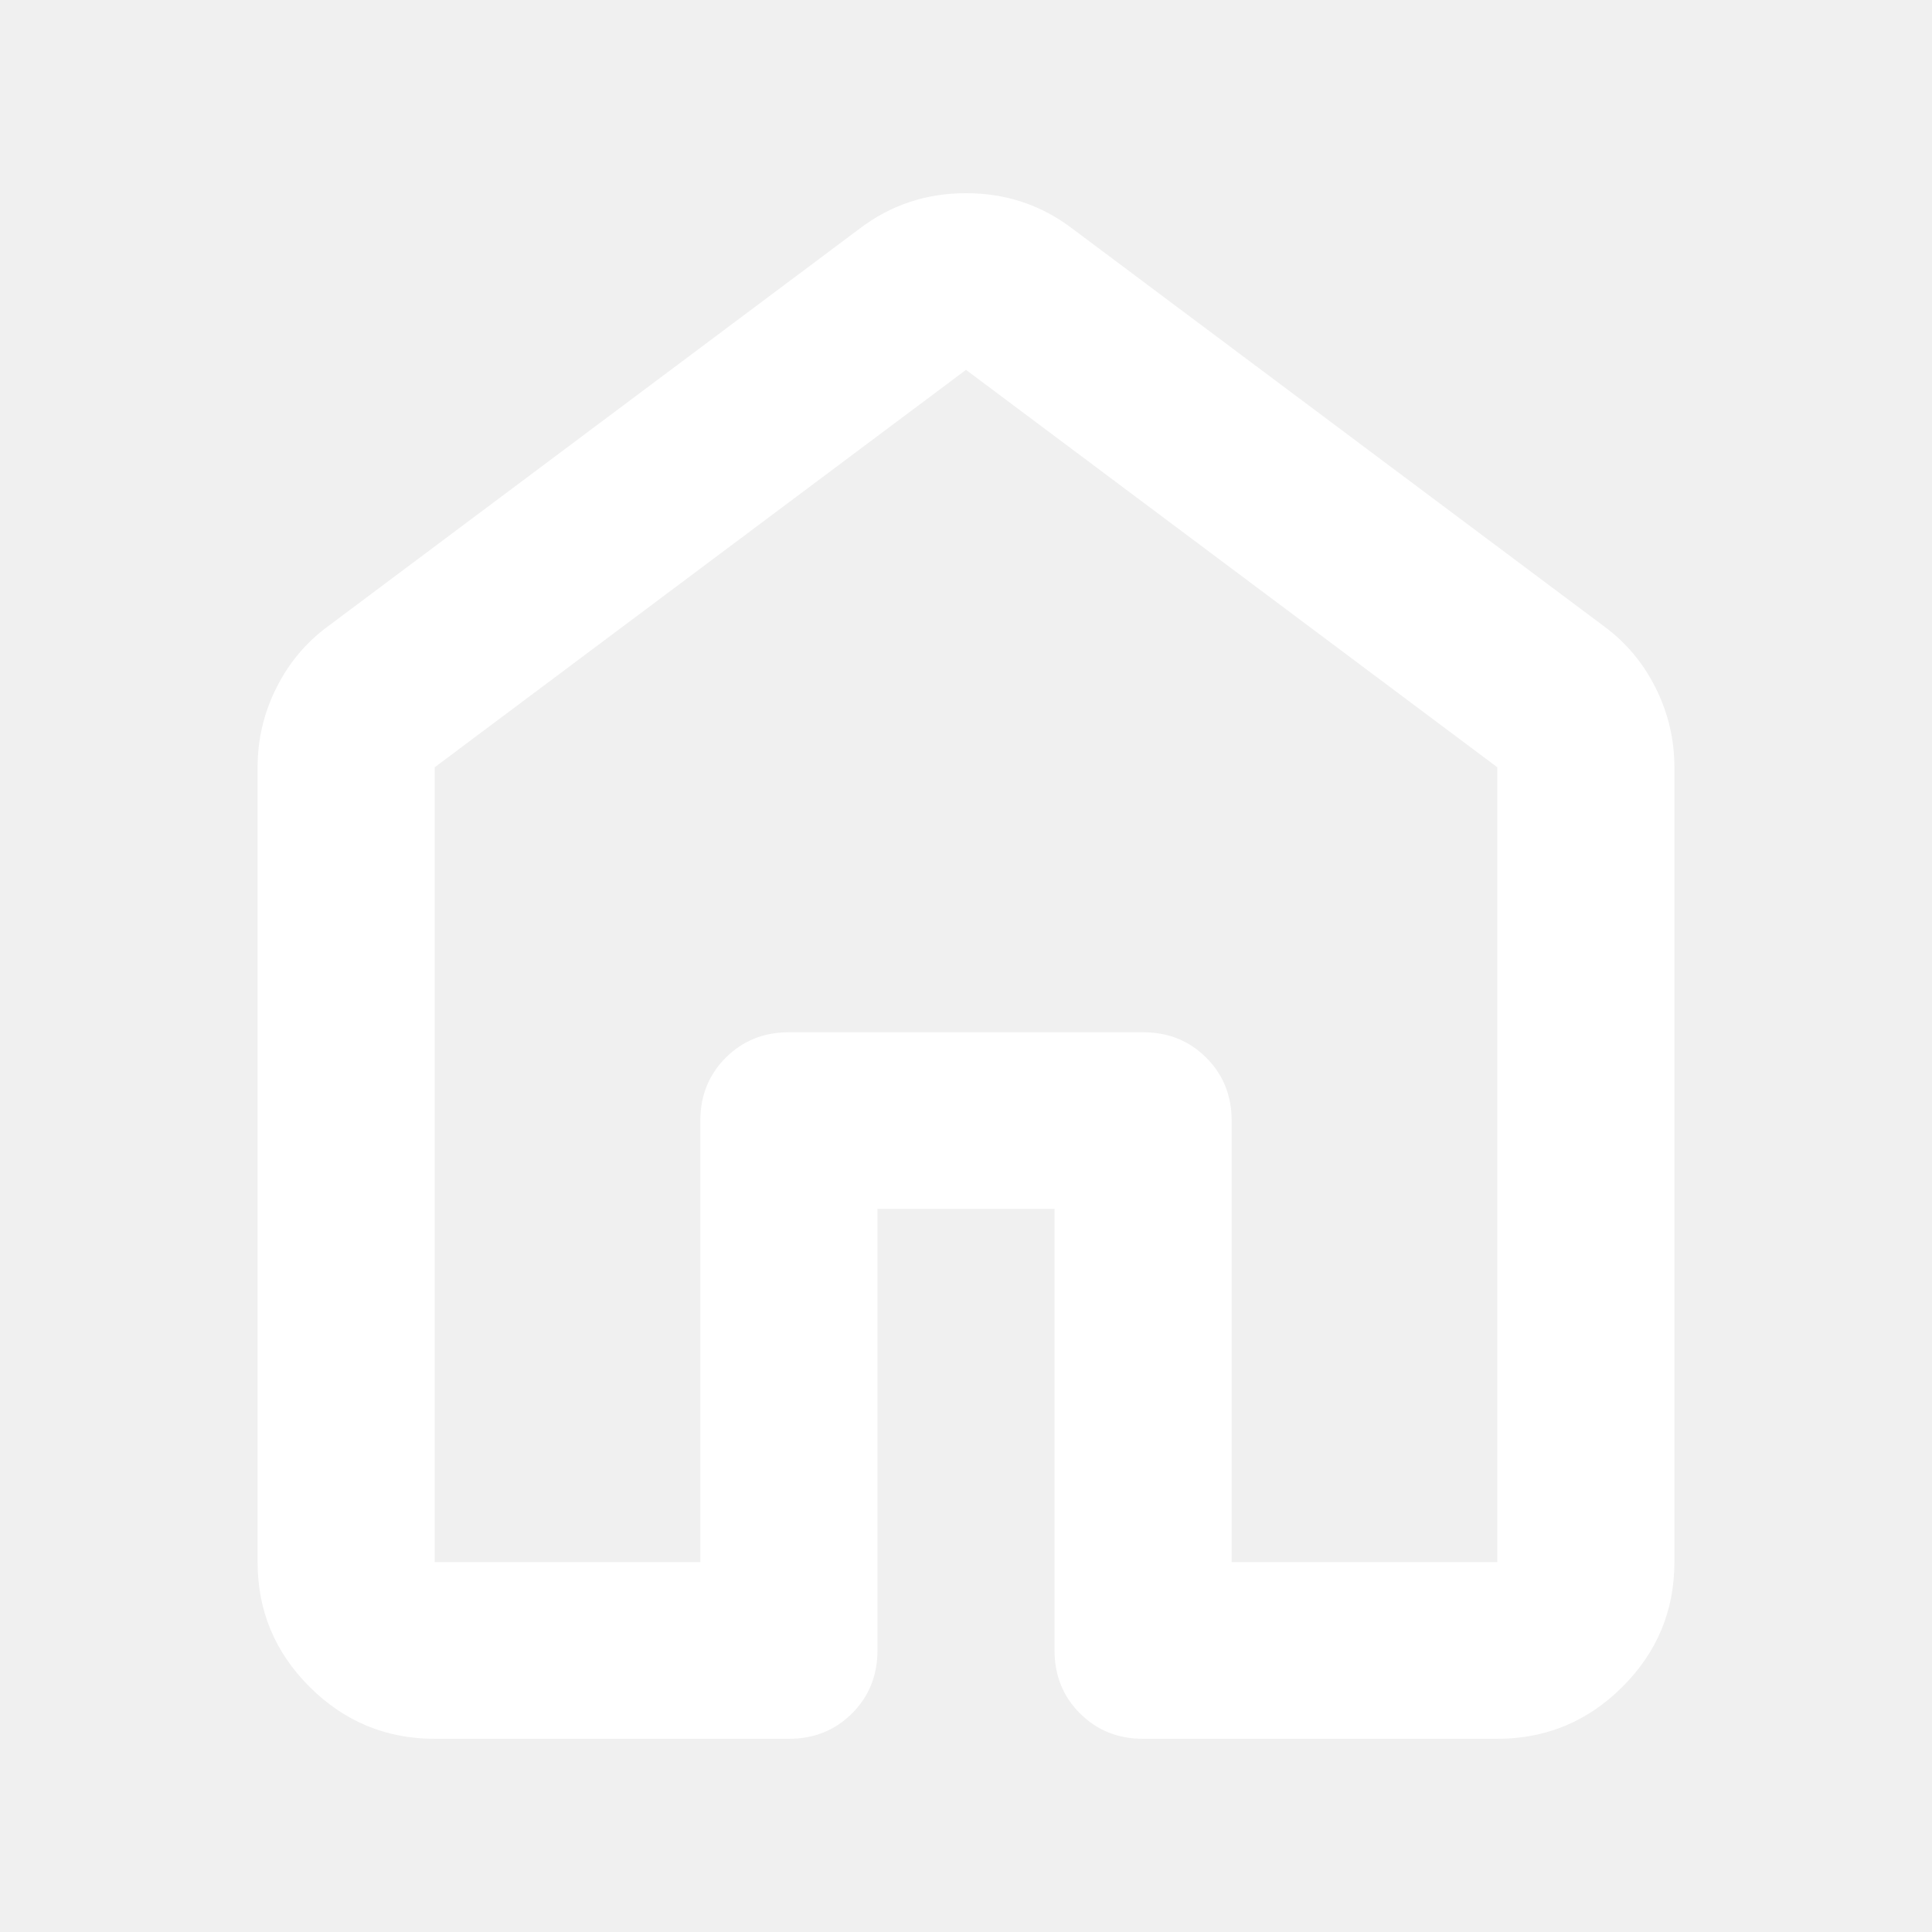
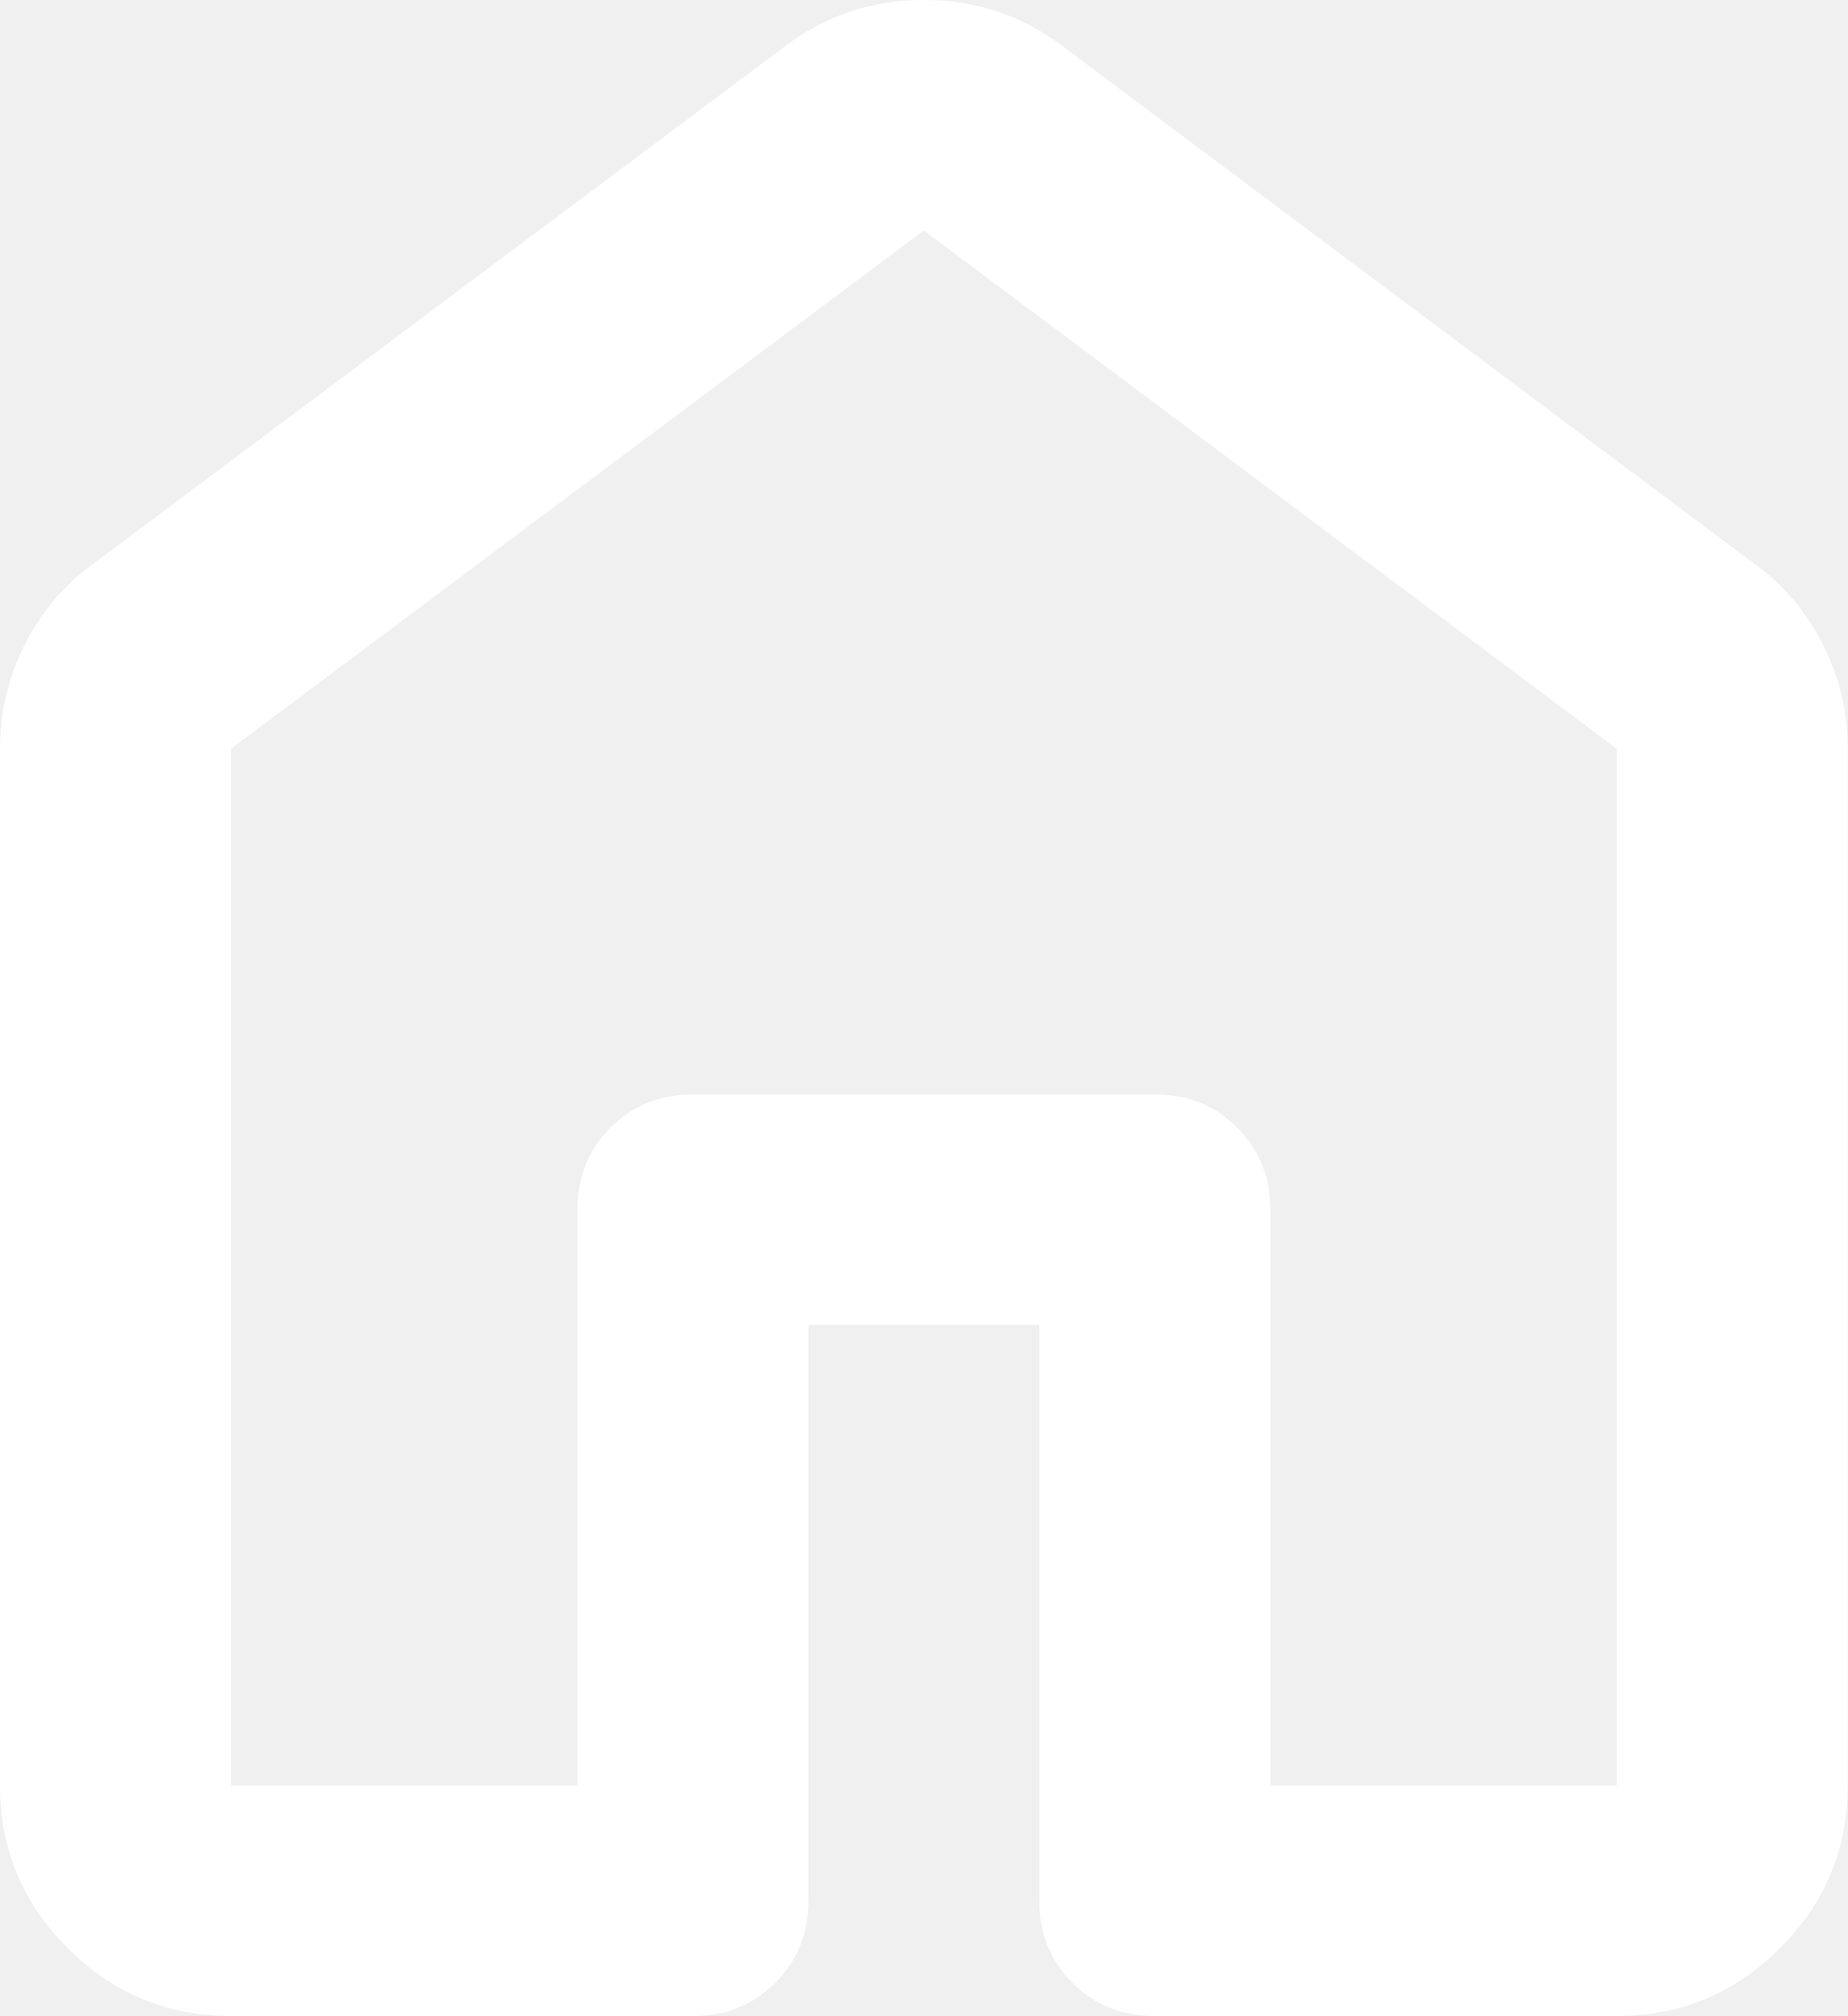
- <svg xmlns="http://www.w3.org/2000/svg" width="30" height="30" viewBox="0 0 30 30" fill="none">
-   <path d="M6.75 24.257H10.875V17.4C10.875 17.011 11.007 16.686 11.27 16.423C11.534 16.16 11.86 16.029 12.25 16.029H17.75C18.14 16.029 18.466 16.16 18.73 16.423C18.993 16.686 19.125 17.011 19.125 17.4V24.257H23.25V11.914L15 5.743L6.75 11.914V24.257ZM4 24.257V11.914C4 11.48 4.097 11.069 4.292 10.68C4.487 10.291 4.756 9.971 5.1 9.72L13.35 3.549C13.831 3.183 14.381 3 15 3C15.619 3 16.169 3.183 16.65 3.549L24.9 9.72C25.244 9.971 25.513 10.291 25.708 10.68C25.903 11.069 26 11.48 26 11.914V24.257C26 25.011 25.731 25.657 25.192 26.194C24.654 26.731 24.006 27 23.25 27H17.75C17.36 27 17.034 26.869 16.77 26.606C16.507 26.343 16.375 26.017 16.375 25.629V18.771H13.625V25.629C13.625 26.017 13.493 26.343 13.23 26.606C12.966 26.869 12.64 27 12.25 27H6.75C5.994 27 5.346 26.731 4.808 26.194C4.269 25.657 4 25.011 4 24.257Z" fill="white" />
+ <svg xmlns="http://www.w3.org/2000/svg" width="22" height="24" viewBox="0 0 22 24" fill="none">
+   <path d="M2.75 21.257H6.875V14.4C6.875 14.011 7.007 13.686 7.27 13.423C7.534 13.16 7.86 13.029 8.25 13.029H13.75C14.14 13.029 14.466 13.16 14.73 13.423C14.993 13.686 15.125 14.011 15.125 14.4V21.257H19.25V8.914L11 2.743L2.75 8.914V21.257ZM0 21.257V8.914C0 8.48 0.097 8.069 0.292 7.68C0.487 7.291 0.756 6.971 1.1 6.72L9.35 0.549C9.831 0.183 10.381 0 11 0C11.619 0 12.169 0.183 12.65 0.549L20.9 6.72C21.244 6.971 21.513 7.291 21.708 7.68C21.903 8.069 22 8.48 22 8.914V21.257C22 22.011 21.731 22.657 21.192 23.194C20.654 23.731 20.006 24 19.25 24H13.75C13.36 24 13.034 23.869 12.77 23.606C12.507 23.343 12.375 23.017 12.375 22.629V15.771H9.625V22.629C9.625 23.017 9.493 23.343 9.23 23.606C8.966 23.869 8.64 24 8.25 24H2.75C1.994 24 1.346 23.731 0.808 23.194C0.269 22.657 0 22.011 0 21.257Z" fill="white" />
</svg>
